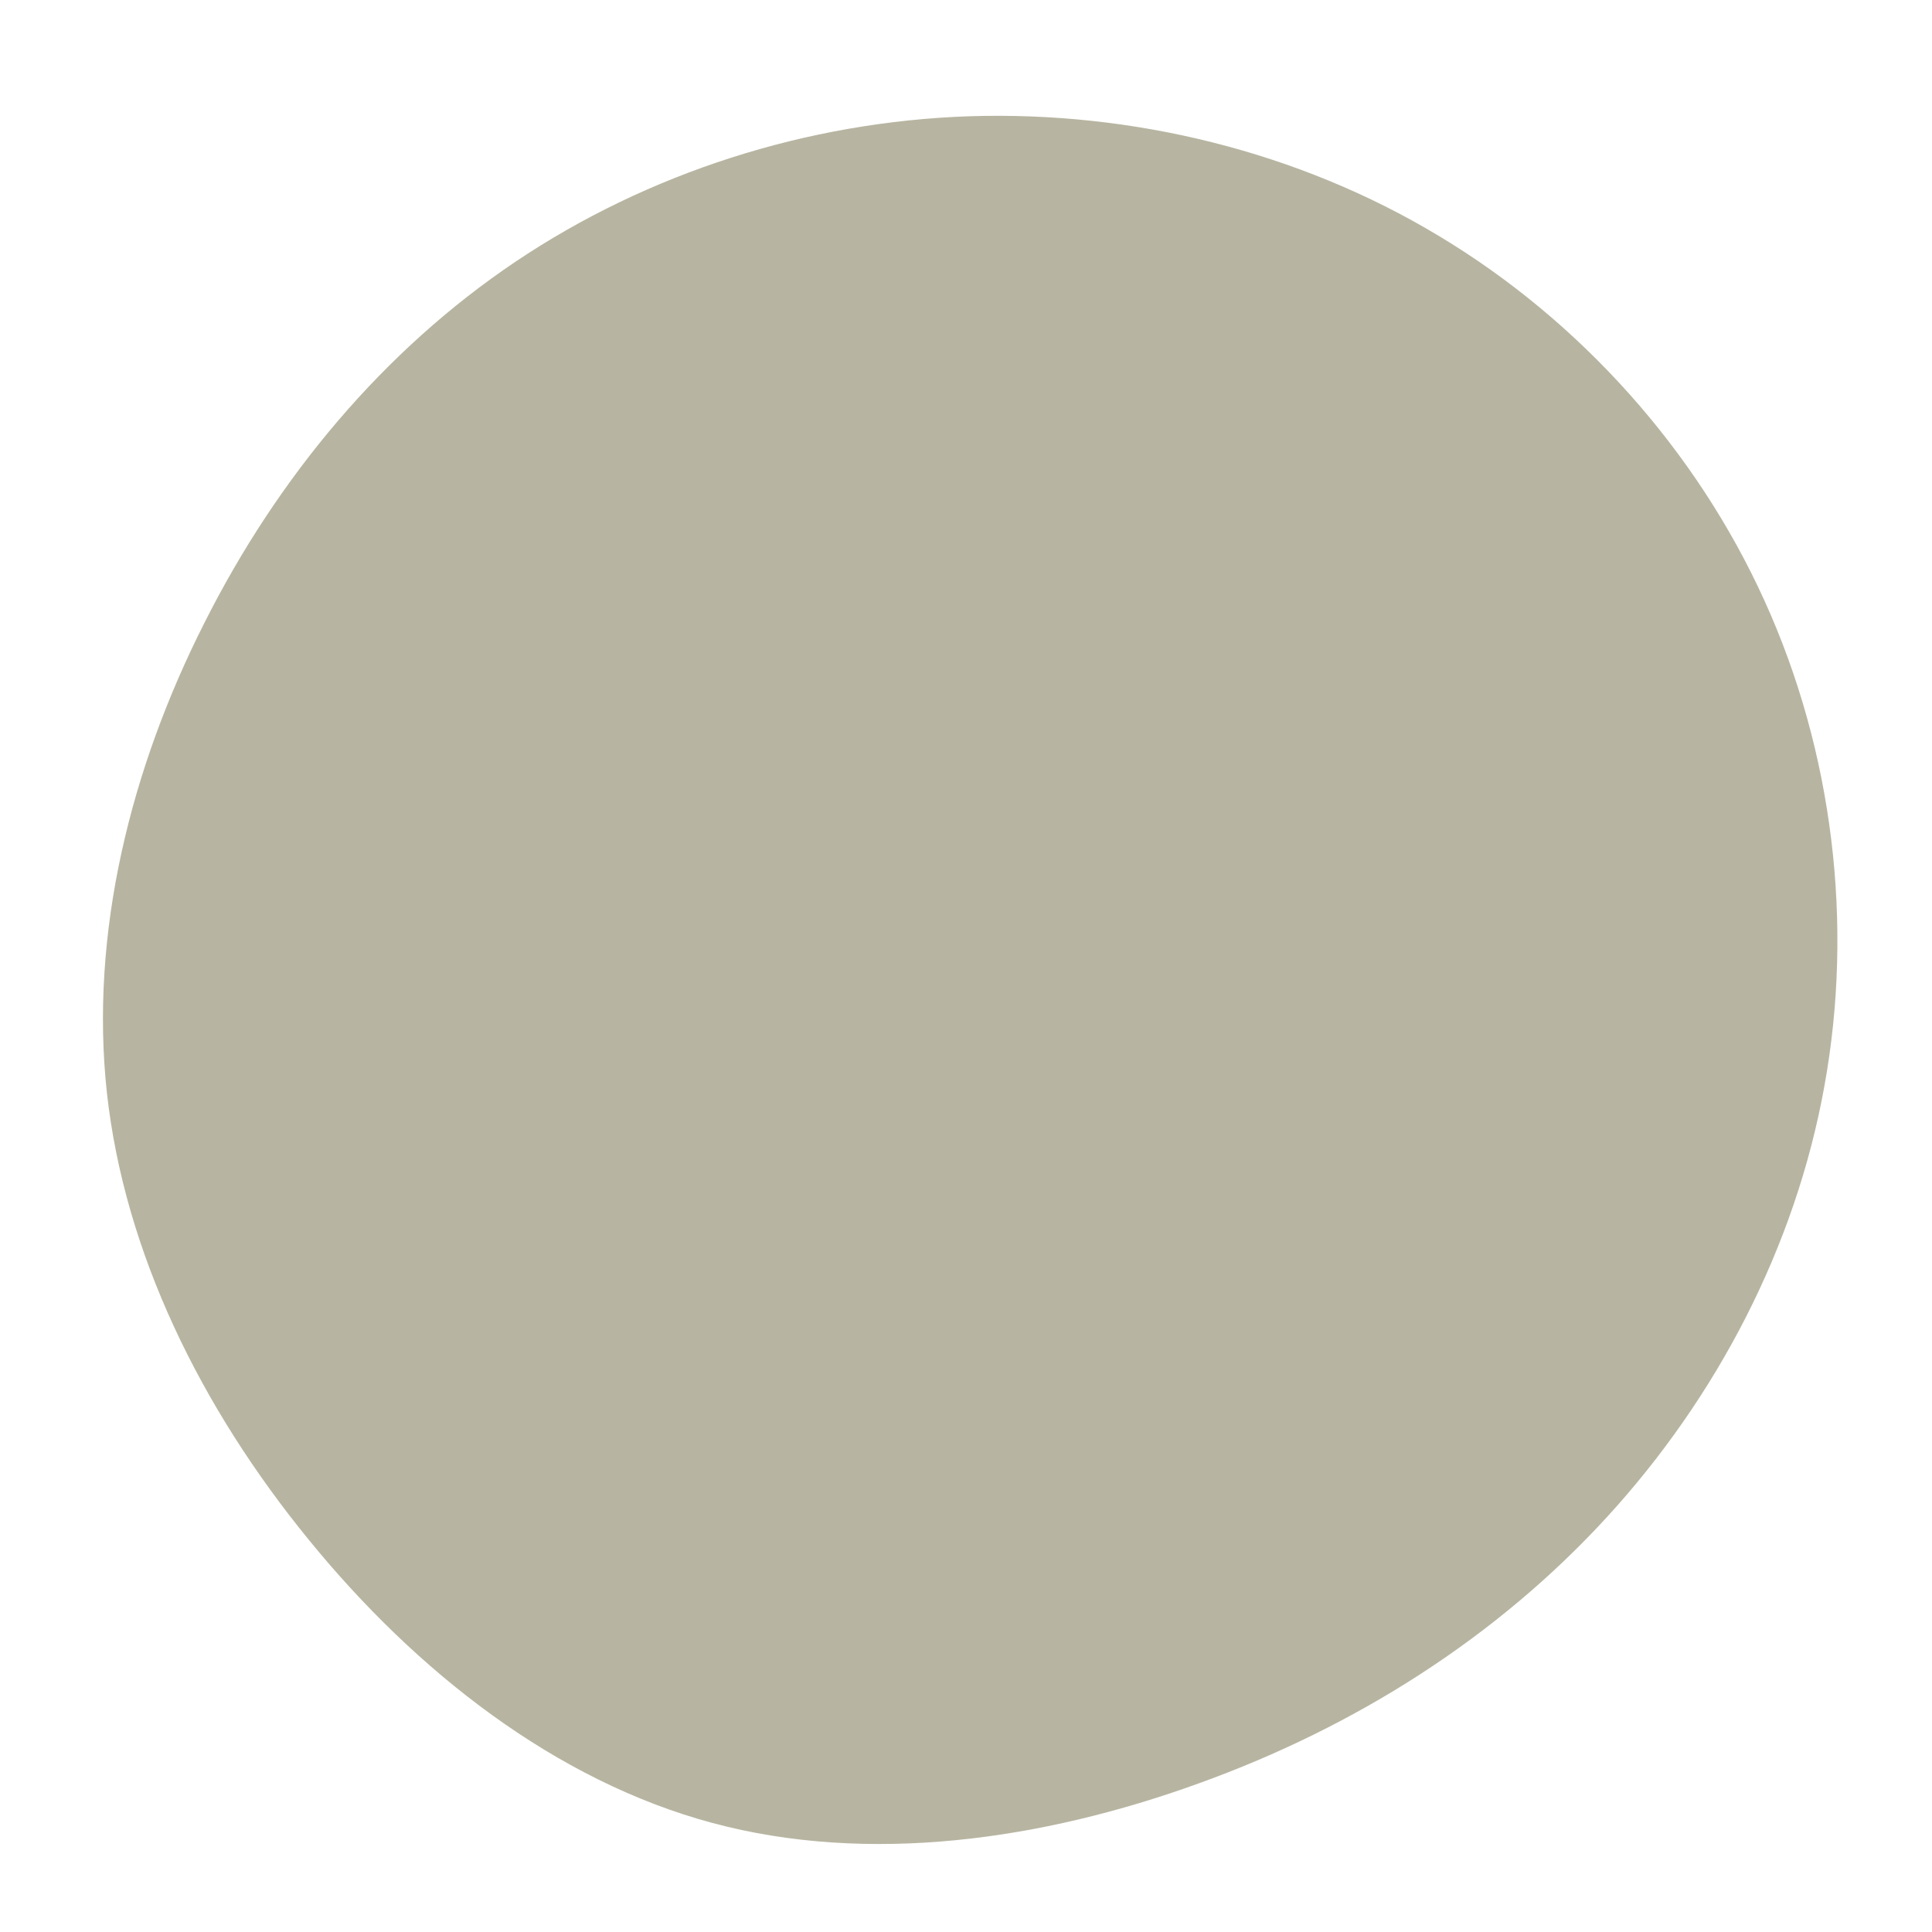
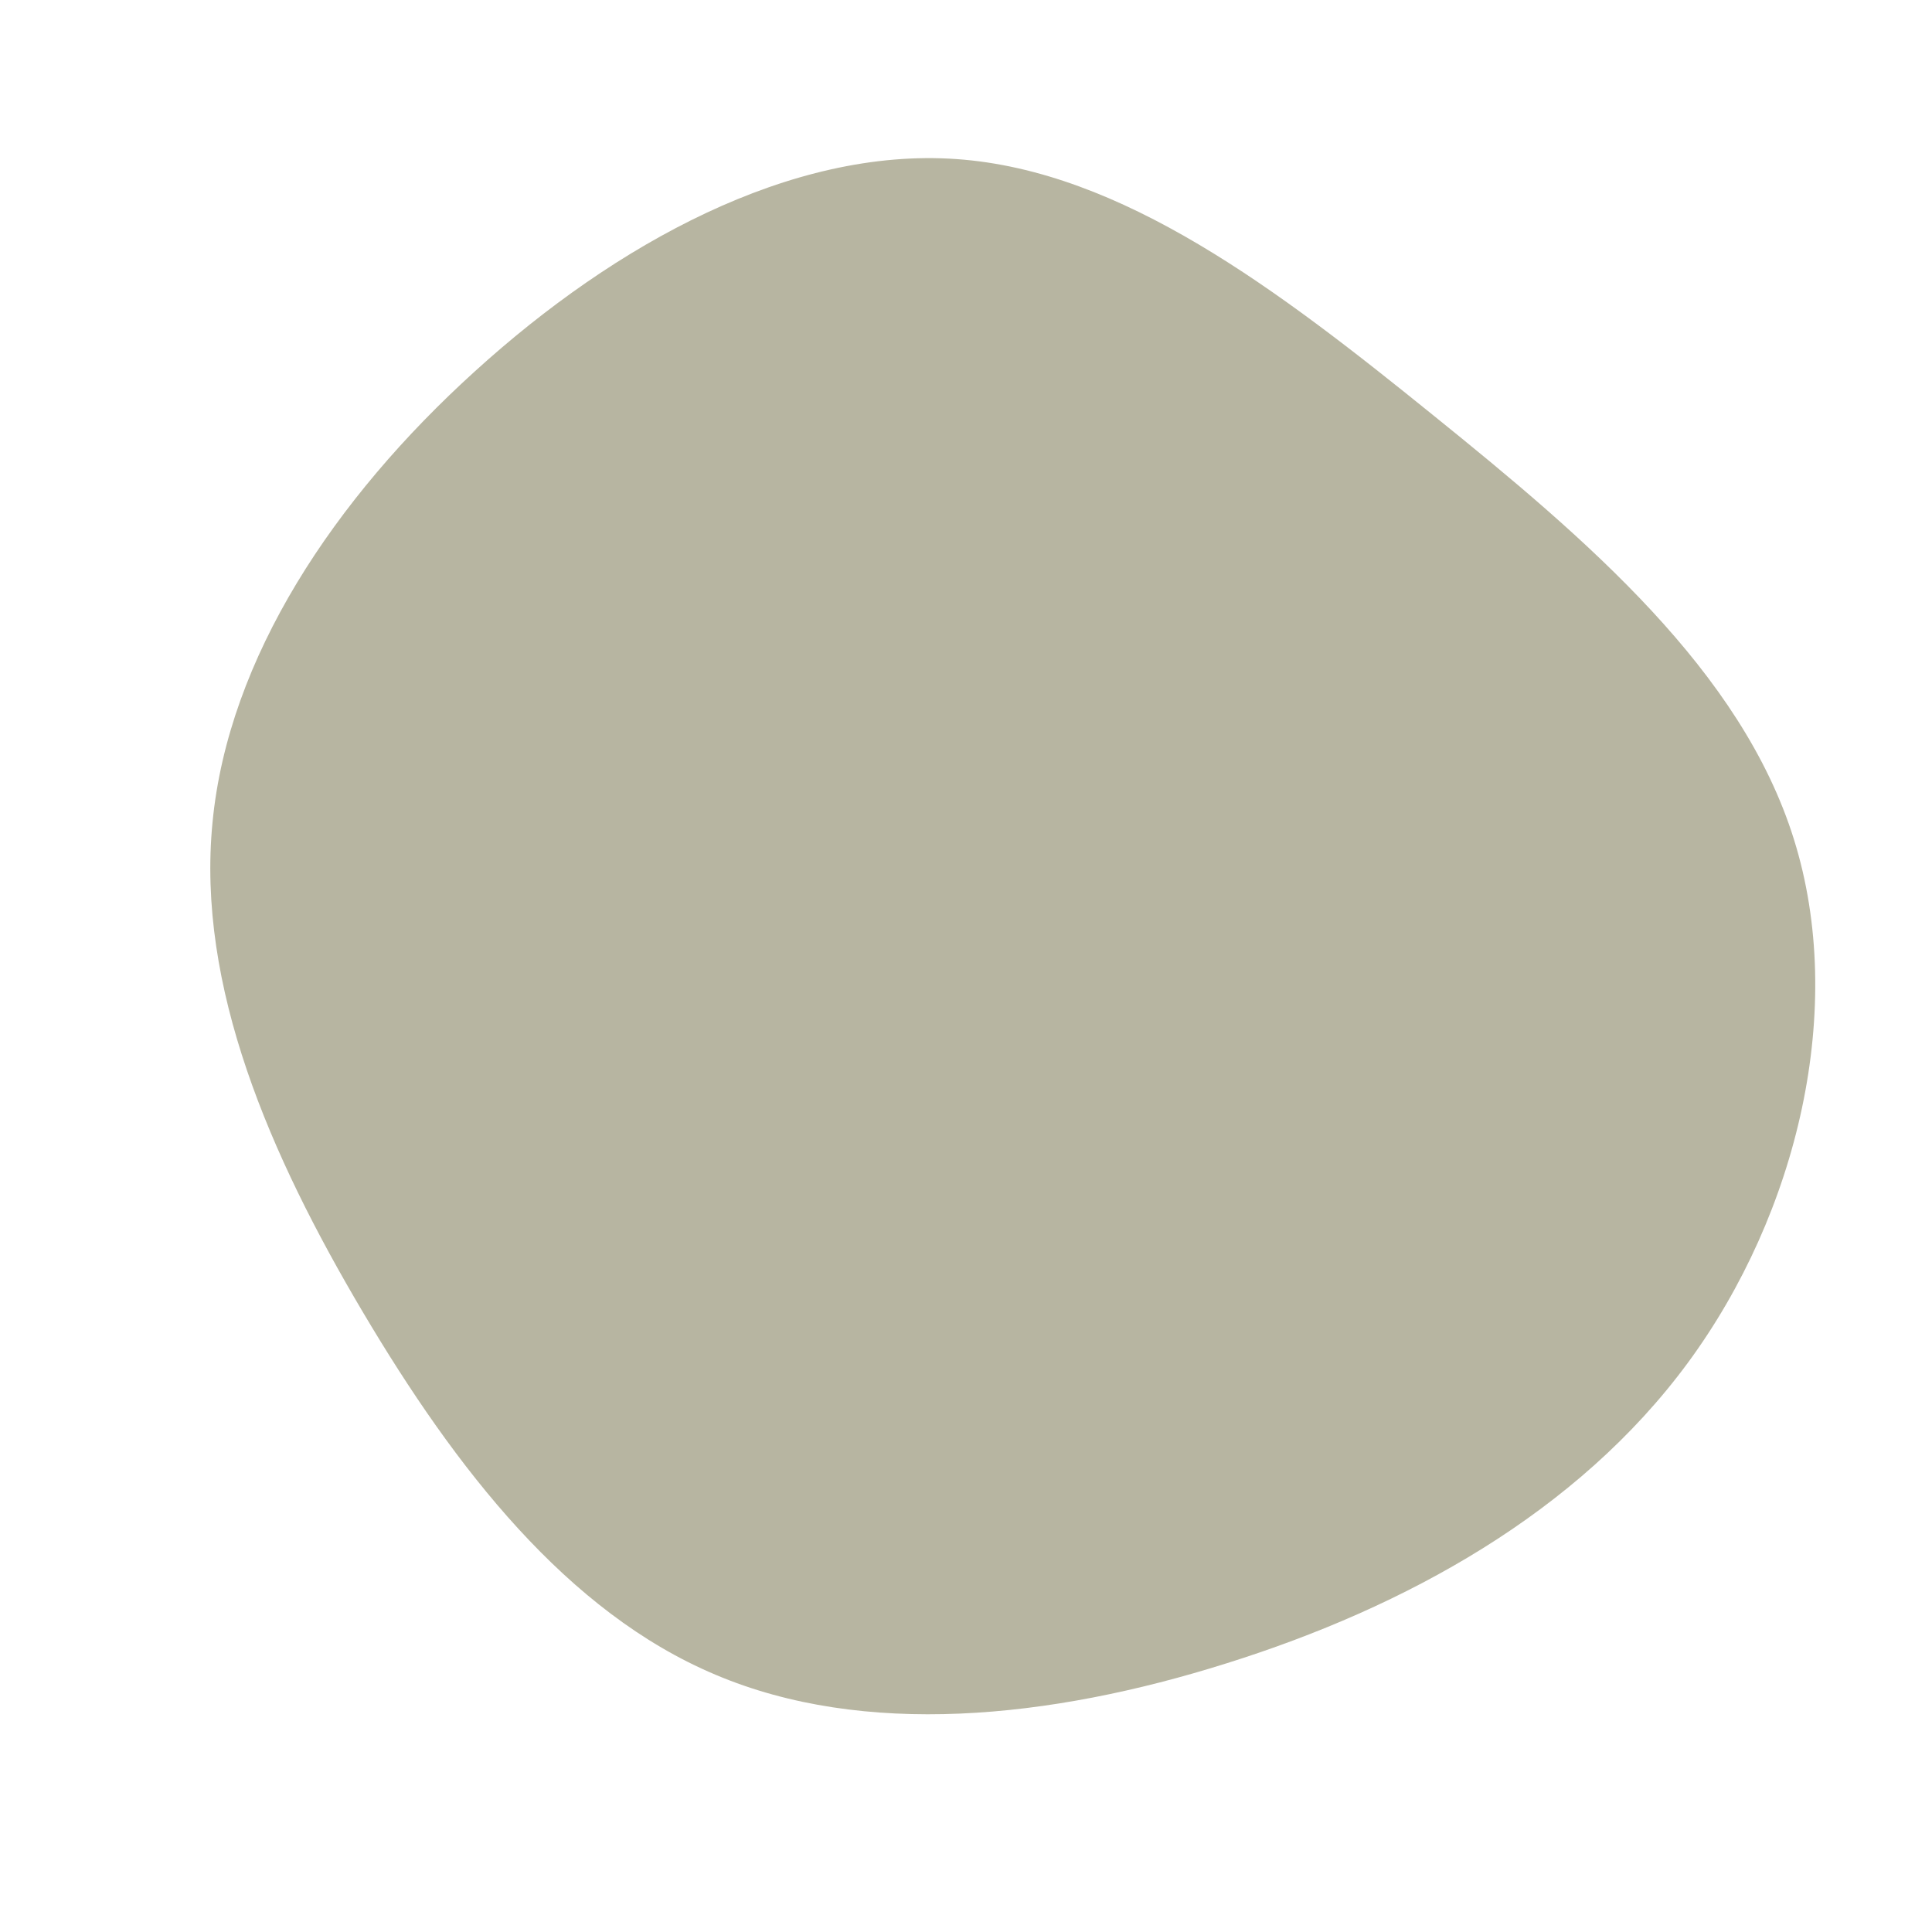
<svg xmlns="http://www.w3.org/2000/svg" width="300" height="300" viewBox="0 0 600 600">
  <g transform="translate(300,300)">
-     <path d="M146.9,-226.7C190.7,-200.4,226.8,-160.2,248,-113.4C269.3,-66.5,275.7,-13,266.6,37.2C257.6,87.3,233.1,134,199,171.2C164.9,208.4,121.2,236.2,72.4,253.8C23.6,271.5,-30.3,279.2,-78.9,266.1C-127.5,253,-170.7,219.2,-204.1,178.2C-237.6,137.2,-261.3,89.1,-266.8,39.4C-272.2,-10.2,-259.4,-61.4,-236.5,-106.6C-213.7,-151.9,-180.9,-191.2,-139.8,-218.8C-98.8,-246.3,-49.4,-262.2,1.1,-263.9C51.5,-265.5,103.1,-253.1,146.9,-226.7Z" fill="#B7B5A1" />
+     <path d="M144.9,-171.2C193,-132.4,240.8,-91.6,257.1,-39.4C273.5,12.9,258.4,76.7,224.2,123.2C189.9,169.8,136.5,199.1,81.1,216.5C25.7,234,-31.8,239.6,-77.8,220.1C-123.9,200.7,-158.5,156.1,-187.3,107.5C-216.1,58.9,-239,6.4,-234,-44.6C-229.1,-95.7,-196.2,-145.1,-152.5,-184.7C-108.8,-224.4,-54.4,-254.2,-3,-250.6C48.4,-247,96.8,-210.1,144.9,-171.2Z" fill="#b7b5a1">
+       <animate id="one" attributeName="d" from="M144.9,-171.2C193,-132.4,240.8,-91.6,257.1,-39.4C273.5,12.9,258.4,76.7,224.2,123.2C189.9,169.8,136.5,199.1,81.1,216.5C25.7,234,-31.8,239.6,-77.8,220.1C-123.9,200.7,-158.5,156.1,-187.3,107.5C-216.1,58.9,-239,6.4,-234,-44.6C-229.1,-95.7,-196.2,-145.1,-152.5,-184.7C-108.8,-224.4,-54.4,-254.2,-3,-250.6C48.4,-247,96.8,-210.1,144.9,-171.2Z" to="M153.2,-187.7C195.4,-147.1,224.2,-95.9,234.7,-40.7C245.2,14.4,237.4,73.5,209.1,119.3C180.9,165.1,132.4,197.6,80.4,213.2C28.5,228.7,-26.8,227.1,-78.1,210.3C-129.5,193.5,-176.9,161.5,-197.8,117.8C-218.8,74.1,-213.3,18.7,-204.8,-37.3C-196.4,-93.4,-185,-150.1,-150.3,-192C-115.7,-233.9,-57.9,-260.9,-1.2,-259.5C55.5,-258.1,111,-228.3,153.2,-187.7Z" begin="0s" dur="8s" fill="freeze" />
+       <animate id="two" attributeName="d" from="M153.2,-187.7C195.4,-147.1,224.2,-95.9,234.7,-40.7C245.2,14.4,237.4,73.5,209.1,119.3C180.9,165.1,132.4,197.6,80.4,213.2C28.5,228.7,-26.8,227.1,-78.1,210.3C-129.5,193.5,-176.9,161.5,-197.8,117.8C-218.8,74.1,-213.3,18.7,-204.8,-37.3C-196.4,-93.4,-185,-150.1,-150.3,-192C-115.7,-233.9,-57.9,-260.9,-1.2,-259.5C55.5,-258.1,111,-228.3,153.2,-187.7Z" to="M161.3,-194.2C205.6,-155,235.8,-101,242.9,-45.1C250,10.7,234.1,68.4,202.2,110.3C170.3,152.3,122.5,178.6,70.5,200.5C18.5,222.4,-37.6,239.9,-91.3,229.6C-145,219.3,-196.4,181.2,-219.8,131.4C-243.3,81.6,-238.8,20.1,-228,-40C-217.1,-100.1,-199.8,-158.8,-160.8,-198.9C-121.7,-239,-60.9,-260.5,-1.2,-259.1C58.5,-257.7,117,-233.4,161.3,-194.2Z" begin="one.end" dur="8s" fill="freeze" />
+       <animate id="three" attributeName="d" from="M161.3,-194.2C205.6,-155,235.8,-101,242.9,-45.1C250,10.7,234.1,68.4,202.2,110.3C170.3,152.3,122.5,178.6,70.5,200.5C18.5,222.4,-37.6,239.9,-91.3,229.6C-145,219.3,-196.4,181.2,-219.8,131.4C-243.3,81.6,-238.8,20.1,-228,-40C-217.1,-100.1,-199.8,-158.8,-160.8,-198.9C-121.7,-239,-60.9,-260.5,-1.2,-259.1C58.5,-257.7,117,-233.4,161.3,-194.2Z" to="M168.5,-204.7C212.3,-164.1,237.6,-105.2,246.6,-44.9C255.5,15.4,248.2,77.2,219.4,126.3C190.6,175.4,140.4,211.7,88.1,222.1C35.8,232.4,-18.7,216.8,-73.9,198.6C-129,180.4,-184.9,159.7,-217.7,118.3C-250.4,76.8,-260.1,14.6,-244,-37.2C-227.9,-88.9,-185.9,-130.3,-141,-170.7C-96,-211.1,-48,-250.5,7.2,-259.1C62.4,-267.6,124.7,-245.3,168.5,-204.7Z" begin="two.end" dur="8s" fill="freeze" />
+       <animate id="four" attributeName="d" from="M168.5,-204.7C212.3,-164.1,237.6,-105.2,246.6,-44.9C255.5,15.4,248.2,77.2,219.4,126.3C190.6,175.4,140.4,211.7,88.1,222.1C35.8,232.4,-18.7,216.8,-73.9,198.6C-129,180.4,-184.9,159.7,-217.7,118.3C-250.4,76.8,-260.1,14.6,-244,-37.2C-227.9,-88.9,-185.9,-130.3,-141,-170.7C-96,-211.1,-48,-250.5,7.2,-259.1C62.4,-267.6,124.7,-245.3,168.5,-204.7Z" to="M161.6,-186.7C210,-151.9,250.2,-101.6,256.2,-48.1C262.1,5.3,233.7,61.9,198.4,106.6C163.2,151.4,121.1,184.2,73.5,201.3C25.9,218.3,-27.2,219.6,-80.3,206.4C-133.3,193.2,-186.1,165.6,-212.6,121.8C-239.1,77.9,-239.2,17.9,-223.2,-33.5C-207.1,-84.8,-174.9,-127.4,-135,-163.7C-95.1,-200,-47.6,-230,4.5,-235.4C56.6,-240.7,113.1,-221.5,161.6,-186.7Z" begin="three.end" dur="8s" fill="freeze" />
+       <animate id="five" attributeName="d" from="M161.6,-186.7C210,-151.9,250.2,-101.6,256.2,-48.1C262.1,5.3,233.7,61.9,198.4,106.6C163.2,151.4,121.1,184.2,73.5,201.3C25.9,218.3,-27.2,219.6,-80.3,206.4C-133.3,193.2,-186.1,165.6,-212.6,121.8C-239.1,77.9,-239.2,17.9,-223.2,-33.5C-207.1,-84.8,-174.9,-127.4,-135,-163.7C-95.1,-200,-47.6,-230,4.5,-235.4C56.6,-240.7,113.1,-221.5,161.6,-186.7Z" to="M156.9,-189.5C196.8,-153.5,218,-97.8,219.5,-45.2C221,7.4,202.7,56.9,178.8,107.8C154.9,158.7,125.3,210.9,81.4,229.5C37.4,248.1,-21,233,-73.6,210.4C-126.2,187.7,-173.1,157.3,-204.5,113.1C-235.9,68.9,-251.9,10.8,-238.1,-37.5C-224.2,-85.9,-180.6,-124.5,-135.9,-159.7C-91.3,-194.8,-45.6,-226.4,6.4,-234C58.5,-241.7,117,-225.4,156.9,-189.5Z" begin="four.end" dur="8s" fill="freeze" />
+       <animate id="six" attributeName="d" from="M156.9,-189.5C196.8,-153.5,218,-97.8,219.5,-45.2C221,7.4,202.7,56.9,178.8,107.8C154.9,158.7,125.3,210.9,81.4,229.5C37.4,248.1,-21,233,-73.6,210.4C-126.2,187.7,-173.1,157.3,-204.5,113.1C-235.9,68.9,-251.9,10.8,-238.1,-37.5C-224.2,-85.9,-180.6,-124.5,-135.9,-159.7C-91.3,-194.8,-45.6,-226.4,6.4,-234C58.5,-241.7,117,-225.4,156.9,-189.5Z" to="M133.7,-161.5C175.2,-124.4,212.2,-84.2,228.3,-34.2C244.3,15.9,239.5,75.7,210,116.1C180.5,156.4,126.3,177.4,73,193.9C19.6,210.5,-32.9,222.7,-86.8,213.8C-140.7,204.9,-195.9,175,-221.7,128.8C-247.5,82.5,-243.9,20.1,-229.5,-36.8C-215,-93.6,-189.8,-144.9,-149.8,-182.1C-109.7,-219.4,-54.9,-242.7,-4.4,-237.5C46.1,-232.2,92.1,-198.5,133.7,-161.5Z" begin="five.end" dur="8s" fill="freeze" />
+       <animate id="seven" attributeName="d" from="M133.7,-161.5C175.2,-124.4,212.2,-84.2,228.3,-34.2C244.3,15.9,239.5,75.7,210,116.1C180.5,156.4,126.3,177.4,73,193.9C19.6,210.5,-32.9,222.7,-86.8,213.8C-140.7,204.9,-195.9,175,-221.7,128.8C-247.5,82.5,-243.9,20.1,-229.5,-36.8C-215,-93.6,-189.8,-144.9,-149.8,-182.1C-109.7,-219.4,-54.9,-242.7,-4.4,-237.5C46.1,-232.2,92.1,-198.5,133.7,-161.5Z" to="M148.8,-172.3C192.6,-140.6,227.8,-93.5,236.2,-42.2C244.6,9.1,226.2,64.5,197.3,113.1C168.3,161.8,128.8,203.5,77.2,230.2C25.5,256.8,-38.2,268.4,-88.3,247.9C-138.4,227.4,-174.8,174.7,-206.9,119.4C-239,64,-266.7,6.1,-261.2,-49.6C-255.7,-105.3,-216.9,-158.8,-167.8,-189.6C-118.7,-220.5,-59.4,-228.7,-3.4,-224.6C52.5,-220.6,105,-204.1,148.8,-172.3Z" begin="six.end" dur="8s" fill="freeze" />
+       <animate id="eight" attributeName="d" from="M148.8,-172.3C192.6,-140.6,227.8,-93.5,236.2,-42.2C244.6,9.1,226.2,64.5,197.3,113.1C168.3,161.8,128.8,203.5,77.2,230.2C25.5,256.8,-38.2,268.4,-88.3,247.9C-138.4,227.4,-174.8,174.7,-206.9,119.4C-239,64,-266.7,6.1,-261.2,-49.6C-255.7,-105.3,-216.9,-158.8,-167.8,-189.6C-118.7,-220.5,-59.4,-228.7,-3.4,-224.6C52.5,-220.6,105,-204.1,148.8,-172.3Z" to="M154.7,-191C191.9,-153.1,207.7,-96.2,210,-43C212.3,10.2,201,59.9,176,100.1C151,140.3,112.2,171.2,68,187.7C23.7,204.2,-26.1,206.4,-69.8,190.9C-113.6,175.4,-151.2,142.2,-176.9,100.7C-202.7,59.1,-216.6,9.2,-216.1,-45.8C-215.6,-100.9,-200.7,-161.1,-162.3,-198.9C-123.8,-236.6,-61.9,-251.8,-1.6,-249.9C58.7,-248,117.4,-228.9,154.7,-191Z" begin="seven.end" dur="8s" fill="freeze" />
+       <animate id="nine" attributeName="d" from="M154.7,-191C191.9,-153.1,207.7,-96.2,210,-43C212.3,10.2,201,59.9,176,100.1C151,140.3,112.2,171.2,68,187.7C23.7,204.2,-26.1,206.4,-69.8,190.9C-113.6,175.4,-151.2,142.2,-176.9,100.7C-202.7,59.1,-216.6,9.2,-216.1,-45.8C-215.6,-100.9,-200.7,-161.1,-162.3,-198.9C-123.8,-236.6,-61.9,-251.8,-1.6,-249.9C58.7,-248,117.4,-228.9,154.7,-191Z" to="M130.9,-163.2C170.9,-122.4,205.6,-82.4,222.9,-32.2C240.2,17.9,240,78.2,216.3,130.2C192.6,182.2,145.4,226,92.4,238.6C39.4,251.2,-19.3,232.7,-76.5,211.4C-133.7,190,-189.4,165.7,-213.2,123.6C-236.9,81.4,-228.8,21.2,-216.4,-36.3C-204.1,-93.9,-187.5,-148.8,-150.8,-190.2C-114,-231.5,-57,-259.3,-5.8,-252.4C45.4,-245.5,90.8,-203.9,130.9,-163.2Z" begin="eight.end" dur="8s" fill="freeze" />
+       <animate id="ten" attributeName="d" from="M130.9,-163.2C170.9,-122.4,205.6,-82.4,222.9,-32.2C240.2,17.9,240,78.2,216.3,130.2C192.6,182.2,145.4,226,92.4,238.6C39.4,251.2,-19.3,232.7,-76.5,211.4C-133.7,190,-189.4,165.7,-213.2,123.6C-236.9,81.4,-228.8,21.2,-216.4,-36.3C-204.1,-93.9,-187.5,-148.8,-150.8,-190.2C-114,-231.5,-57,-259.3,-5.8,-252.4C45.4,-245.5,90.8,-203.9,130.9,-163.2Z" to="M144.9,-171.2C193,-132.4,240.8,-91.6,257.1,-39.4C273.5,12.9,258.4,76.7,224.2,123.2C189.9,169.8,136.5,199.1,81.1,216.5C25.7,234,-31.8,239.6,-77.8,220.1C-123.9,200.7,-158.5,156.1,-187.3,107.5C-216.1,58.9,-239,6.4,-234,-44.6C-229.1,-95.7,-196.2,-145.1,-152.5,-184.7C-108.8,-224.4,-54.4,-254.2,-3,-250.6C48.4,-247,96.8,-210.1,144.9,-171.2Z" begin="nine.end" dur="8s" fill="freeze" />
+       <animate id="eleven" attributeName="d" from="M144.9,-171.2C193,-132.4,240.8,-91.6,257.1,-39.4C273.5,12.9,258.4,76.7,224.2,123.2C189.9,169.8,136.5,199.1,81.1,216.5C25.7,234,-31.8,239.6,-77.8,220.1C-123.9,200.7,-158.5,156.1,-187.3,107.5C-216.1,58.9,-239,6.4,-234,-44.6C-229.1,-95.7,-196.2,-145.1,-152.5,-184.7C-108.8,-224.4,-54.4,-254.2,-3,-250.6C48.4,-247,96.8,-210.1,144.9,-171.2Z" to="M153.2,-187.7C195.4,-147.1,224.2,-95.9,234.7,-40.7C245.2,14.4,237.4,73.5,209.1,119.3C180.9,165.1,132.4,197.6,80.4,213.2C28.5,228.7,-26.8,227.1,-78.1,210.3C-129.5,193.5,-176.9,161.5,-197.8,117.8C-218.8,74.1,-213.3,18.7,-204.8,-37.3C-196.4,-93.4,-185,-150.1,-150.3,-192C-115.7,-233.9,-57.9,-260.9,-1.2,-259.5C55.5,-258.1,111,-228.3,153.2,-187.7Z" begin="ten.end" dur="8s" fill="freeze" />
+       <animate id="twelve" attributeName="d" from="M153.2,-187.7C195.4,-147.1,224.2,-95.9,234.7,-40.7C245.2,14.4,237.4,73.5,209.1,119.3C180.9,165.1,132.4,197.6,80.4,213.2C28.5,228.7,-26.8,227.1,-78.1,210.3C-129.5,193.5,-176.9,161.5,-197.8,117.8C-218.8,74.1,-213.3,18.7,-204.8,-37.3C-196.4,-93.4,-185,-150.1,-150.3,-192C-115.7,-233.9,-57.9,-260.9,-1.2,-259.5C55.5,-258.1,111,-228.3,153.2,-187.7Z" to="M161.3,-194.2C205.6,-155,235.8,-101,242.9,-45.1C250,10.7,234.1,68.4,202.2,110.3C170.3,152.3,122.5,178.6,70.5,200.5C18.5,222.4,-37.6,239.9,-91.3,229.6C-145,219.3,-196.4,181.2,-219.8,131.4C-243.3,81.6,-238.8,20.1,-228,-40C-217.1,-100.1,-199.8,-158.8,-160.8,-198.9C-121.7,-239,-60.9,-260.5,-1.2,-259.1C58.5,-257.7,117,-233.4,161.3,-194.2Z" begin="eleven.end" dur="8s" fill="freeze" />
+       <animate id="thirteen" attributeName="d" from="M161.3,-194.2C205.6,-155,235.8,-101,242.9,-45.1C250,10.7,234.1,68.4,202.2,110.3C170.3,152.3,122.5,178.6,70.5,200.5C18.5,222.4,-37.6,239.9,-91.3,229.6C-145,219.3,-196.4,181.2,-219.8,131.4C-243.3,81.6,-238.8,20.1,-228,-40C-217.1,-100.1,-199.8,-158.8,-160.8,-198.9C-121.7,-239,-60.9,-260.5,-1.2,-259.1C58.5,-257.7,117,-233.4,161.3,-194.2Z" to="M168.5,-204.7C212.3,-164.1,237.6,-105.2,246.6,-44.9C255.5,15.4,248.2,77.2,219.4,126.3C190.6,175.4,140.4,211.7,88.1,222.1C35.8,232.4,-18.7,216.8,-73.9,198.6C-129,180.4,-184.9,159.7,-217.7,118.3C-250.4,76.8,-260.1,14.6,-244,-37.2C-227.9,-88.9,-185.9,-130.3,-141,-170.7C-96,-211.1,-48,-250.5,7.2,-259.1C62.4,-267.6,124.7,-245.3,168.5,-204.7Z" begin="twelve.end" dur="8s" fill="freeze" />
+       <animate id="fourteen" attributeName="d" from="M168.5,-204.7C212.3,-164.1,237.6,-105.2,246.6,-44.9C255.5,15.4,248.2,77.2,219.4,126.3C190.6,175.4,140.4,211.7,88.1,222.1C35.8,232.4,-18.7,216.8,-73.9,198.6C-129,180.4,-184.9,159.7,-217.7,118.3C-250.4,76.8,-260.1,14.6,-244,-37.2C-227.9,-88.9,-185.9,-130.3,-141,-170.7C-96,-211.1,-48,-250.5,7.2,-259.1C62.4,-267.6,124.7,-245.3,168.5,-204.7Z" to="M161.6,-186.7C210,-151.9,250.2,-101.6,256.2,-48.1C262.1,5.3,233.7,61.9,198.4,106.6C163.2,151.4,121.1,184.2,73.5,201.3C25.9,218.3,-27.2,219.6,-80.3,206.4C-133.3,193.2,-186.1,165.6,-212.6,121.8C-239.1,77.9,-239.2,17.9,-223.2,-33.5C-207.1,-84.8,-174.9,-127.4,-135,-163.7C-95.1,-200,-47.6,-230,4.5,-235.4C56.6,-240.7,113.1,-221.5,161.6,-186.7Z" begin="thirteen.end" dur="8s" fill="freeze" />
+       <animate id="fifteen" attributeName="d" from="M161.6,-186.7C210,-151.9,250.2,-101.6,256.2,-48.1C262.1,5.3,233.7,61.9,198.4,106.6C163.2,151.4,121.1,184.2,73.5,201.3C25.9,218.3,-27.2,219.6,-80.3,206.4C-133.3,193.2,-186.1,165.6,-212.6,121.8C-239.1,77.9,-239.2,17.9,-223.2,-33.5C-207.1,-84.8,-174.9,-127.4,-135,-163.7C-95.1,-200,-47.6,-230,4.5,-235.4C56.6,-240.7,113.1,-221.5,161.6,-186.7Z" to="M156.9,-189.5C196.8,-153.5,218,-97.8,219.5,-45.2C221,7.4,202.7,56.9,178.8,107.8C154.9,158.7,125.3,210.9,81.4,229.5C37.4,248.1,-21,233,-73.6,210.4C-126.2,187.7,-173.1,157.3,-204.5,113.1C-235.9,68.9,-251.9,10.8,-238.1,-37.5C-224.2,-85.9,-180.6,-124.5,-135.9,-159.7C-91.3,-194.8,-45.6,-226.4,6.4,-234C58.5,-241.7,117,-225.4,156.9,-189.5Z" begin="fourteen.end" dur="8s" fill="freeze" />
+       <animate id="sixteen" attributeName="d" from="M156.9,-189.5C196.8,-153.5,218,-97.8,219.5,-45.2C221,7.4,202.7,56.9,178.8,107.8C154.9,158.7,125.3,210.9,81.4,229.5C37.4,248.1,-21,233,-73.6,210.4C-126.2,187.7,-173.1,157.3,-204.5,113.1C-235.9,68.9,-251.9,10.8,-238.1,-37.5C-224.2,-85.9,-180.6,-124.5,-135.9,-159.7C-91.3,-194.8,-45.6,-226.4,6.4,-234C58.5,-241.7,117,-225.4,156.9,-189.5Z" to="M133.7,-161.5C175.2,-124.4,212.2,-84.2,228.3,-34.2C244.3,15.9,239.5,75.7,210,116.1C180.5,156.4,126.3,177.4,73,193.9C19.6,210.5,-32.9,222.7,-86.8,213.8C-140.7,204.9,-195.9,175,-221.7,128.8C-247.5,82.5,-243.9,20.1,-229.5,-36.8C-215,-93.6,-189.8,-144.9,-149.8,-182.1C-109.7,-219.4,-54.9,-242.7,-4.4,-237.5C46.1,-232.2,92.1,-198.5,133.7,-161.5Z" begin="fifteen.end" dur="8s" fill="freeze" />
+       <animate id="seventeen" attributeName="d" from="M133.7,-161.5C175.2,-124.4,212.2,-84.2,228.3,-34.2C244.3,15.9,239.5,75.7,210,116.1C180.5,156.4,126.3,177.4,73,193.9C19.6,210.5,-32.9,222.7,-86.8,213.8C-140.7,204.9,-195.9,175,-221.7,128.8C-247.5,82.5,-243.9,20.1,-229.5,-36.8C-215,-93.6,-189.8,-144.9,-149.8,-182.1C-109.7,-219.4,-54.9,-242.7,-4.4,-237.5C46.1,-232.2,92.1,-198.5,133.7,-161.5Z" to="M148.8,-172.3C192.6,-140.6,227.8,-93.5,236.2,-42.2C244.6,9.1,226.2,64.5,197.3,113.1C168.3,161.8,128.8,203.5,77.2,230.2C25.5,256.8,-38.2,268.4,-88.3,247.9C-138.4,227.4,-174.8,174.7,-206.9,119.4C-239,64,-266.7,6.1,-261.2,-49.6C-255.7,-105.3,-216.9,-158.8,-167.8,-189.6C-118.7,-220.5,-59.4,-228.7,-3.4,-224.6C52.5,-220.6,105,-204.1,148.8,-172.3Z" begin="sixteen.end" dur="8s" fill="freeze" />
+       <animate id="eighteen" attributeName="d" from="M148.8,-172.3C192.6,-140.6,227.8,-93.5,236.2,-42.2C244.6,9.1,226.2,64.5,197.3,113.1C168.3,161.8,128.8,203.5,77.2,230.2C25.5,256.8,-38.2,268.4,-88.3,247.9C-138.4,227.4,-174.8,174.7,-206.9,119.4C-239,64,-266.7,6.1,-261.2,-49.6C-255.7,-105.3,-216.9,-158.8,-167.8,-189.6C-118.7,-220.5,-59.4,-228.7,-3.4,-224.6C52.5,-220.6,105,-204.1,148.8,-172.3Z" to="M154.7,-191C191.9,-153.1,207.7,-96.2,210,-43C212.3,10.2,201,59.9,176,100.1C151,140.3,112.2,171.2,68,187.7C23.7,204.2,-26.1,206.4,-69.8,190.9C-113.6,175.4,-151.2,142.2,-176.9,100.7C-202.7,59.1,-216.6,9.2,-216.1,-45.8C-215.6,-100.9,-200.7,-161.1,-162.3,-198.9C-123.8,-236.6,-61.9,-251.8,-1.6,-249.9C58.7,-248,117.4,-228.9,154.7,-191Z" begin="seventeen.end" dur="8s" fill="freeze" />
+       <animate id="nineteen" attributeName="d" from="M154.7,-191C191.9,-153.1,207.7,-96.2,210,-43C212.3,10.2,201,59.9,176,100.1C151,140.3,112.2,171.2,68,187.7C23.7,204.2,-26.1,206.4,-69.8,190.9C-113.6,175.4,-151.2,142.2,-176.9,100.7C-202.7,59.1,-216.6,9.2,-216.1,-45.8C-215.6,-100.9,-200.7,-161.1,-162.3,-198.9C-123.8,-236.6,-61.9,-251.8,-1.6,-249.9C58.7,-248,117.4,-228.9,154.7,-191Z" to="M130.9,-163.2C170.9,-122.4,205.6,-82.4,222.9,-32.2C240.2,17.9,240,78.2,216.3,130.2C192.6,182.2,145.4,226,92.4,238.6C39.4,251.2,-19.3,232.7,-76.5,211.4C-133.7,190,-189.4,165.7,-213.2,123.6C-236.9,81.4,-228.8,21.2,-216.4,-36.3C-204.1,-93.9,-187.5,-148.8,-150.8,-190.2C-114,-231.5,-57,-259.3,-5.8,-252.4C45.4,-245.5,90.8,-203.9,130.9,-163.2Z" begin="eighteen.end" dur="8s" fill="freeze" />
+       <animate id="twenty" attributeName="d" from="M130.9,-163.2C170.9,-122.4,205.6,-82.4,222.9,-32.2C240.2,17.9,240,78.2,216.3,130.2C192.6,182.2,145.4,226,92.4,238.6C39.4,251.2,-19.3,232.7,-76.5,211.4C-133.7,190,-189.4,165.7,-213.2,123.6C-236.9,81.4,-228.8,21.2,-216.4,-36.3C-204.1,-93.9,-187.5,-148.8,-150.8,-190.2C-114,-231.5,-57,-259.3,-5.8,-252.4C45.4,-245.5,90.8,-203.9,130.9,-163.2Z" to="M144.9,-171.2C193,-132.4,240.8,-91.6,257.1,-39.4C273.5,12.9,258.4,76.7,224.2,123.2C189.9,169.8,136.5,199.1,81.1,216.5C25.7,234,-31.8,239.6,-77.8,220.1C-123.9,200.7,-158.5,156.1,-187.3,107.5C-216.1,58.9,-239,6.4,-234,-44.6C-229.1,-95.7,-196.2,-145.1,-152.5,-184.7C-108.8,-224.4,-54.4,-254.2,-3,-250.6C48.4,-247,96.8,-210.1,144.9,-171.2Z" begin="nineteen.end" dur="8s" fill="freeze" />
+     </path>
  </g>
</svg>
